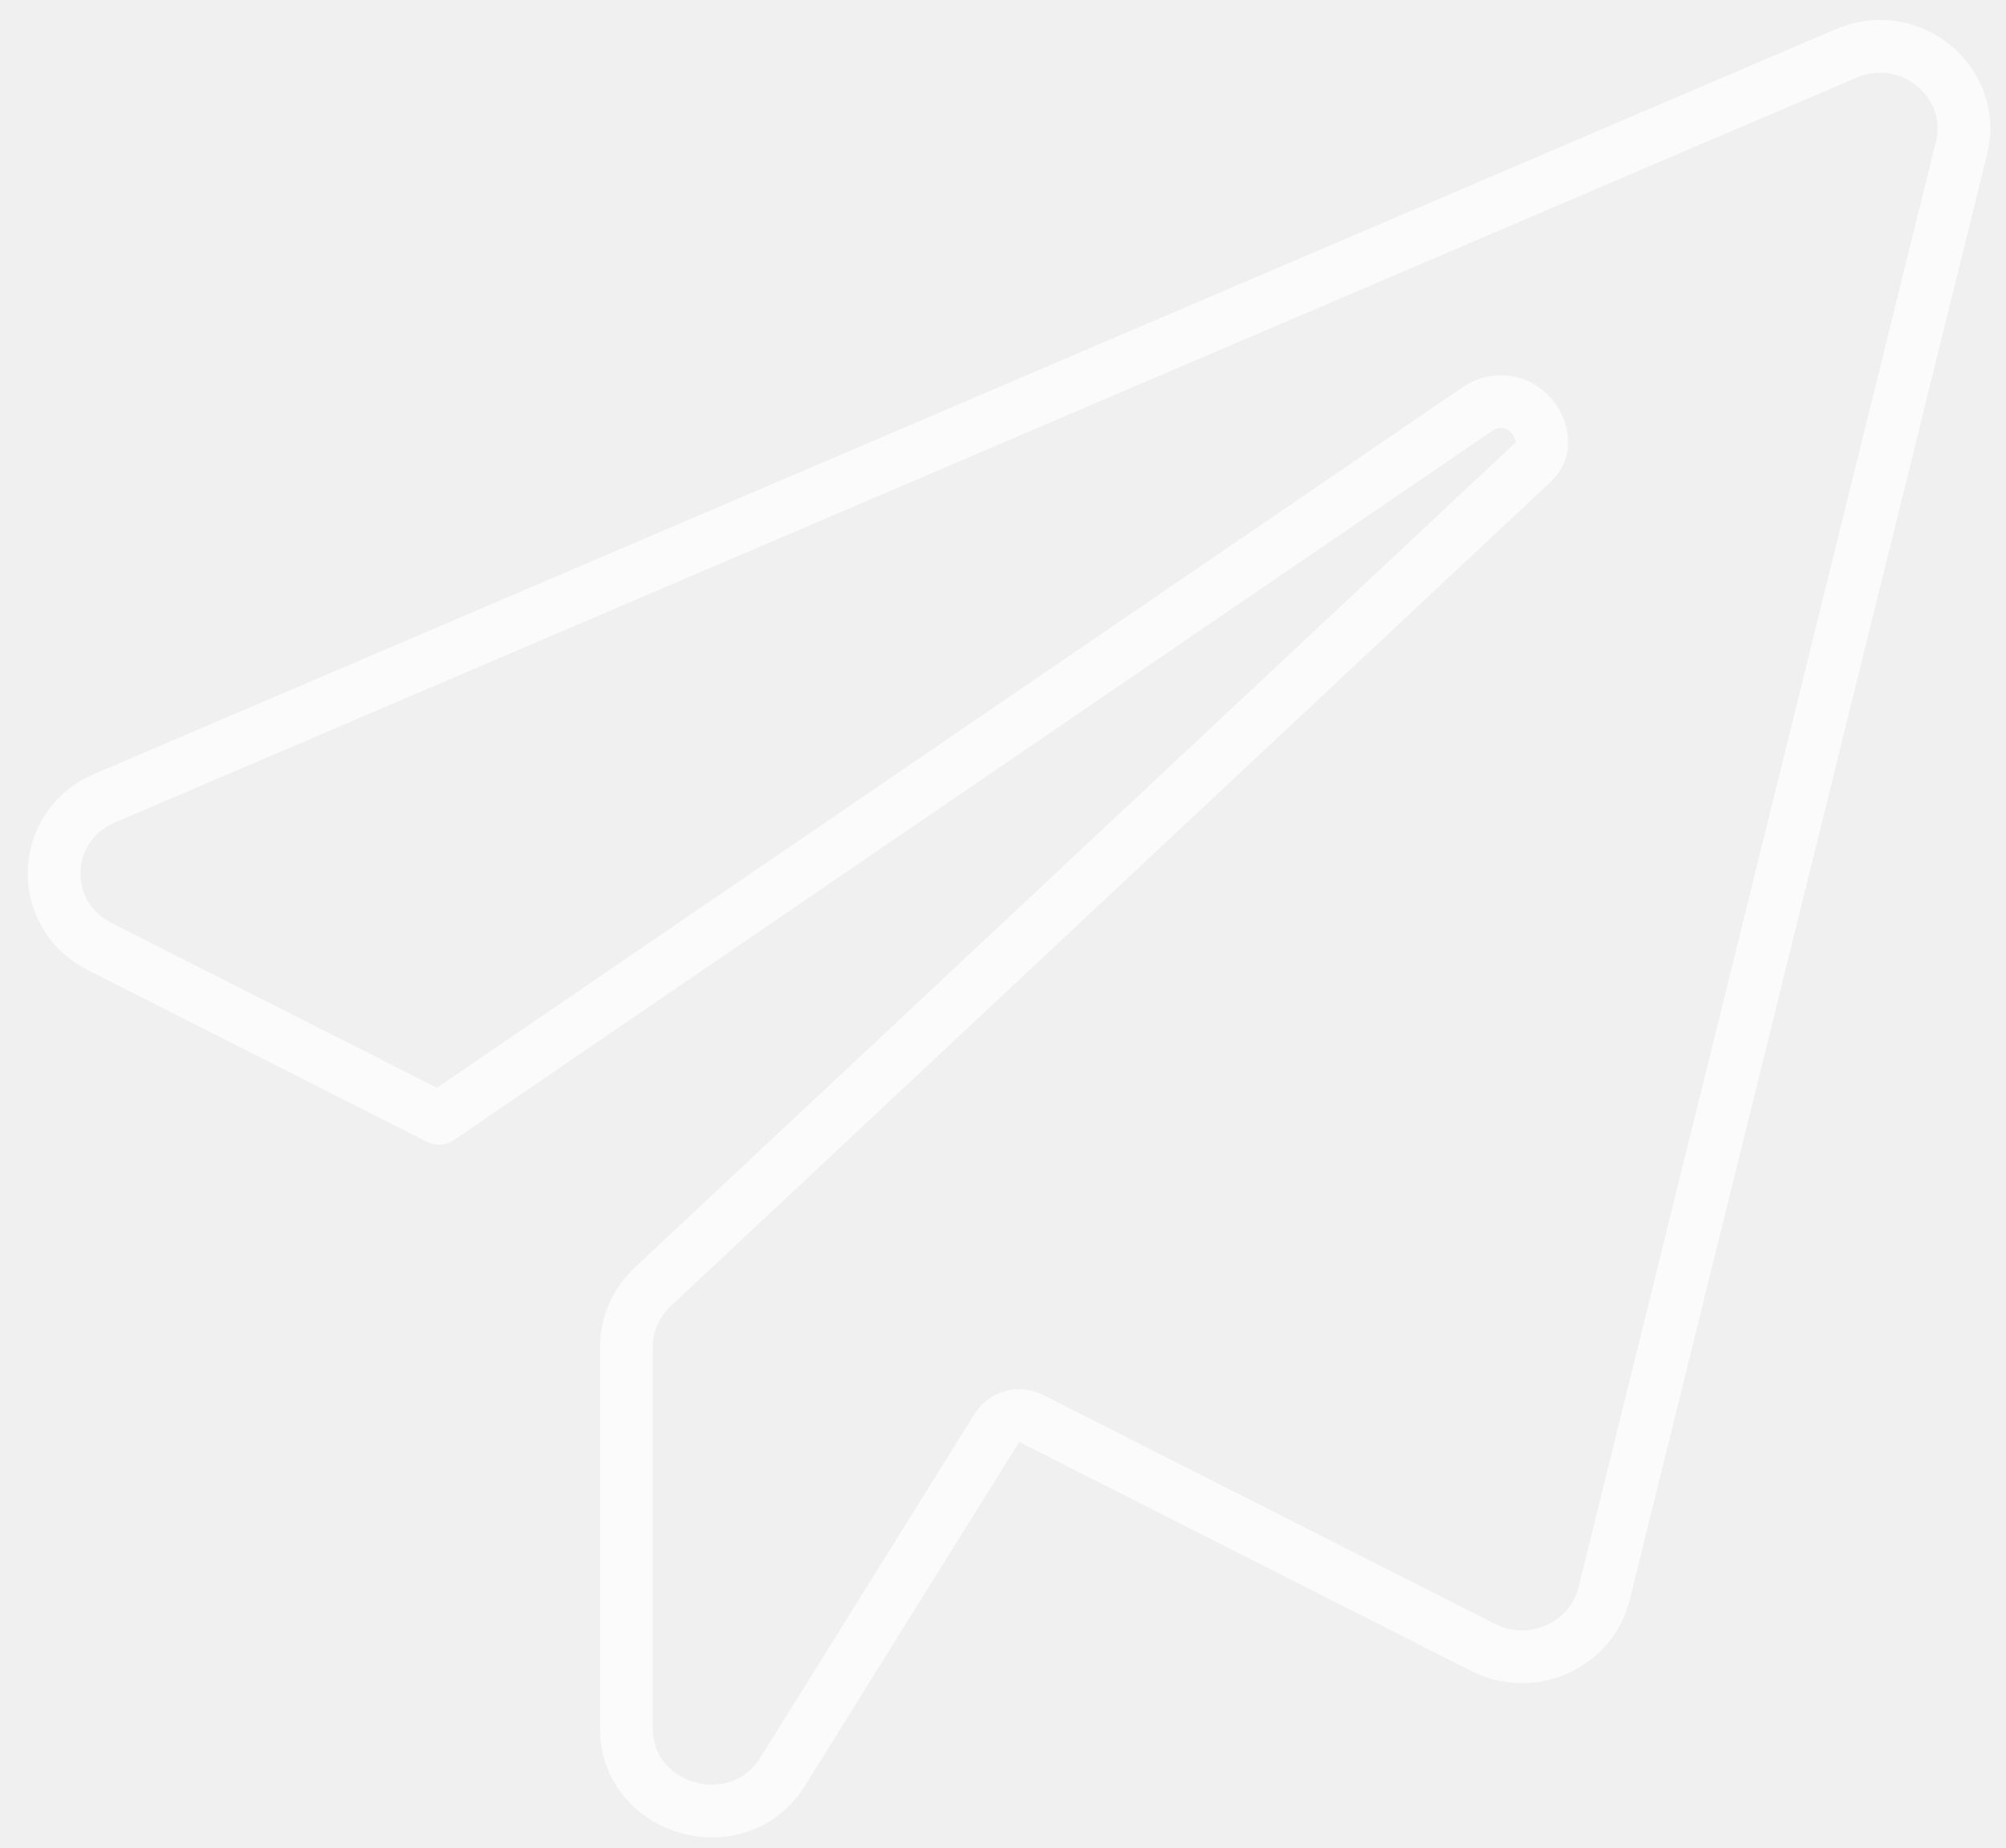
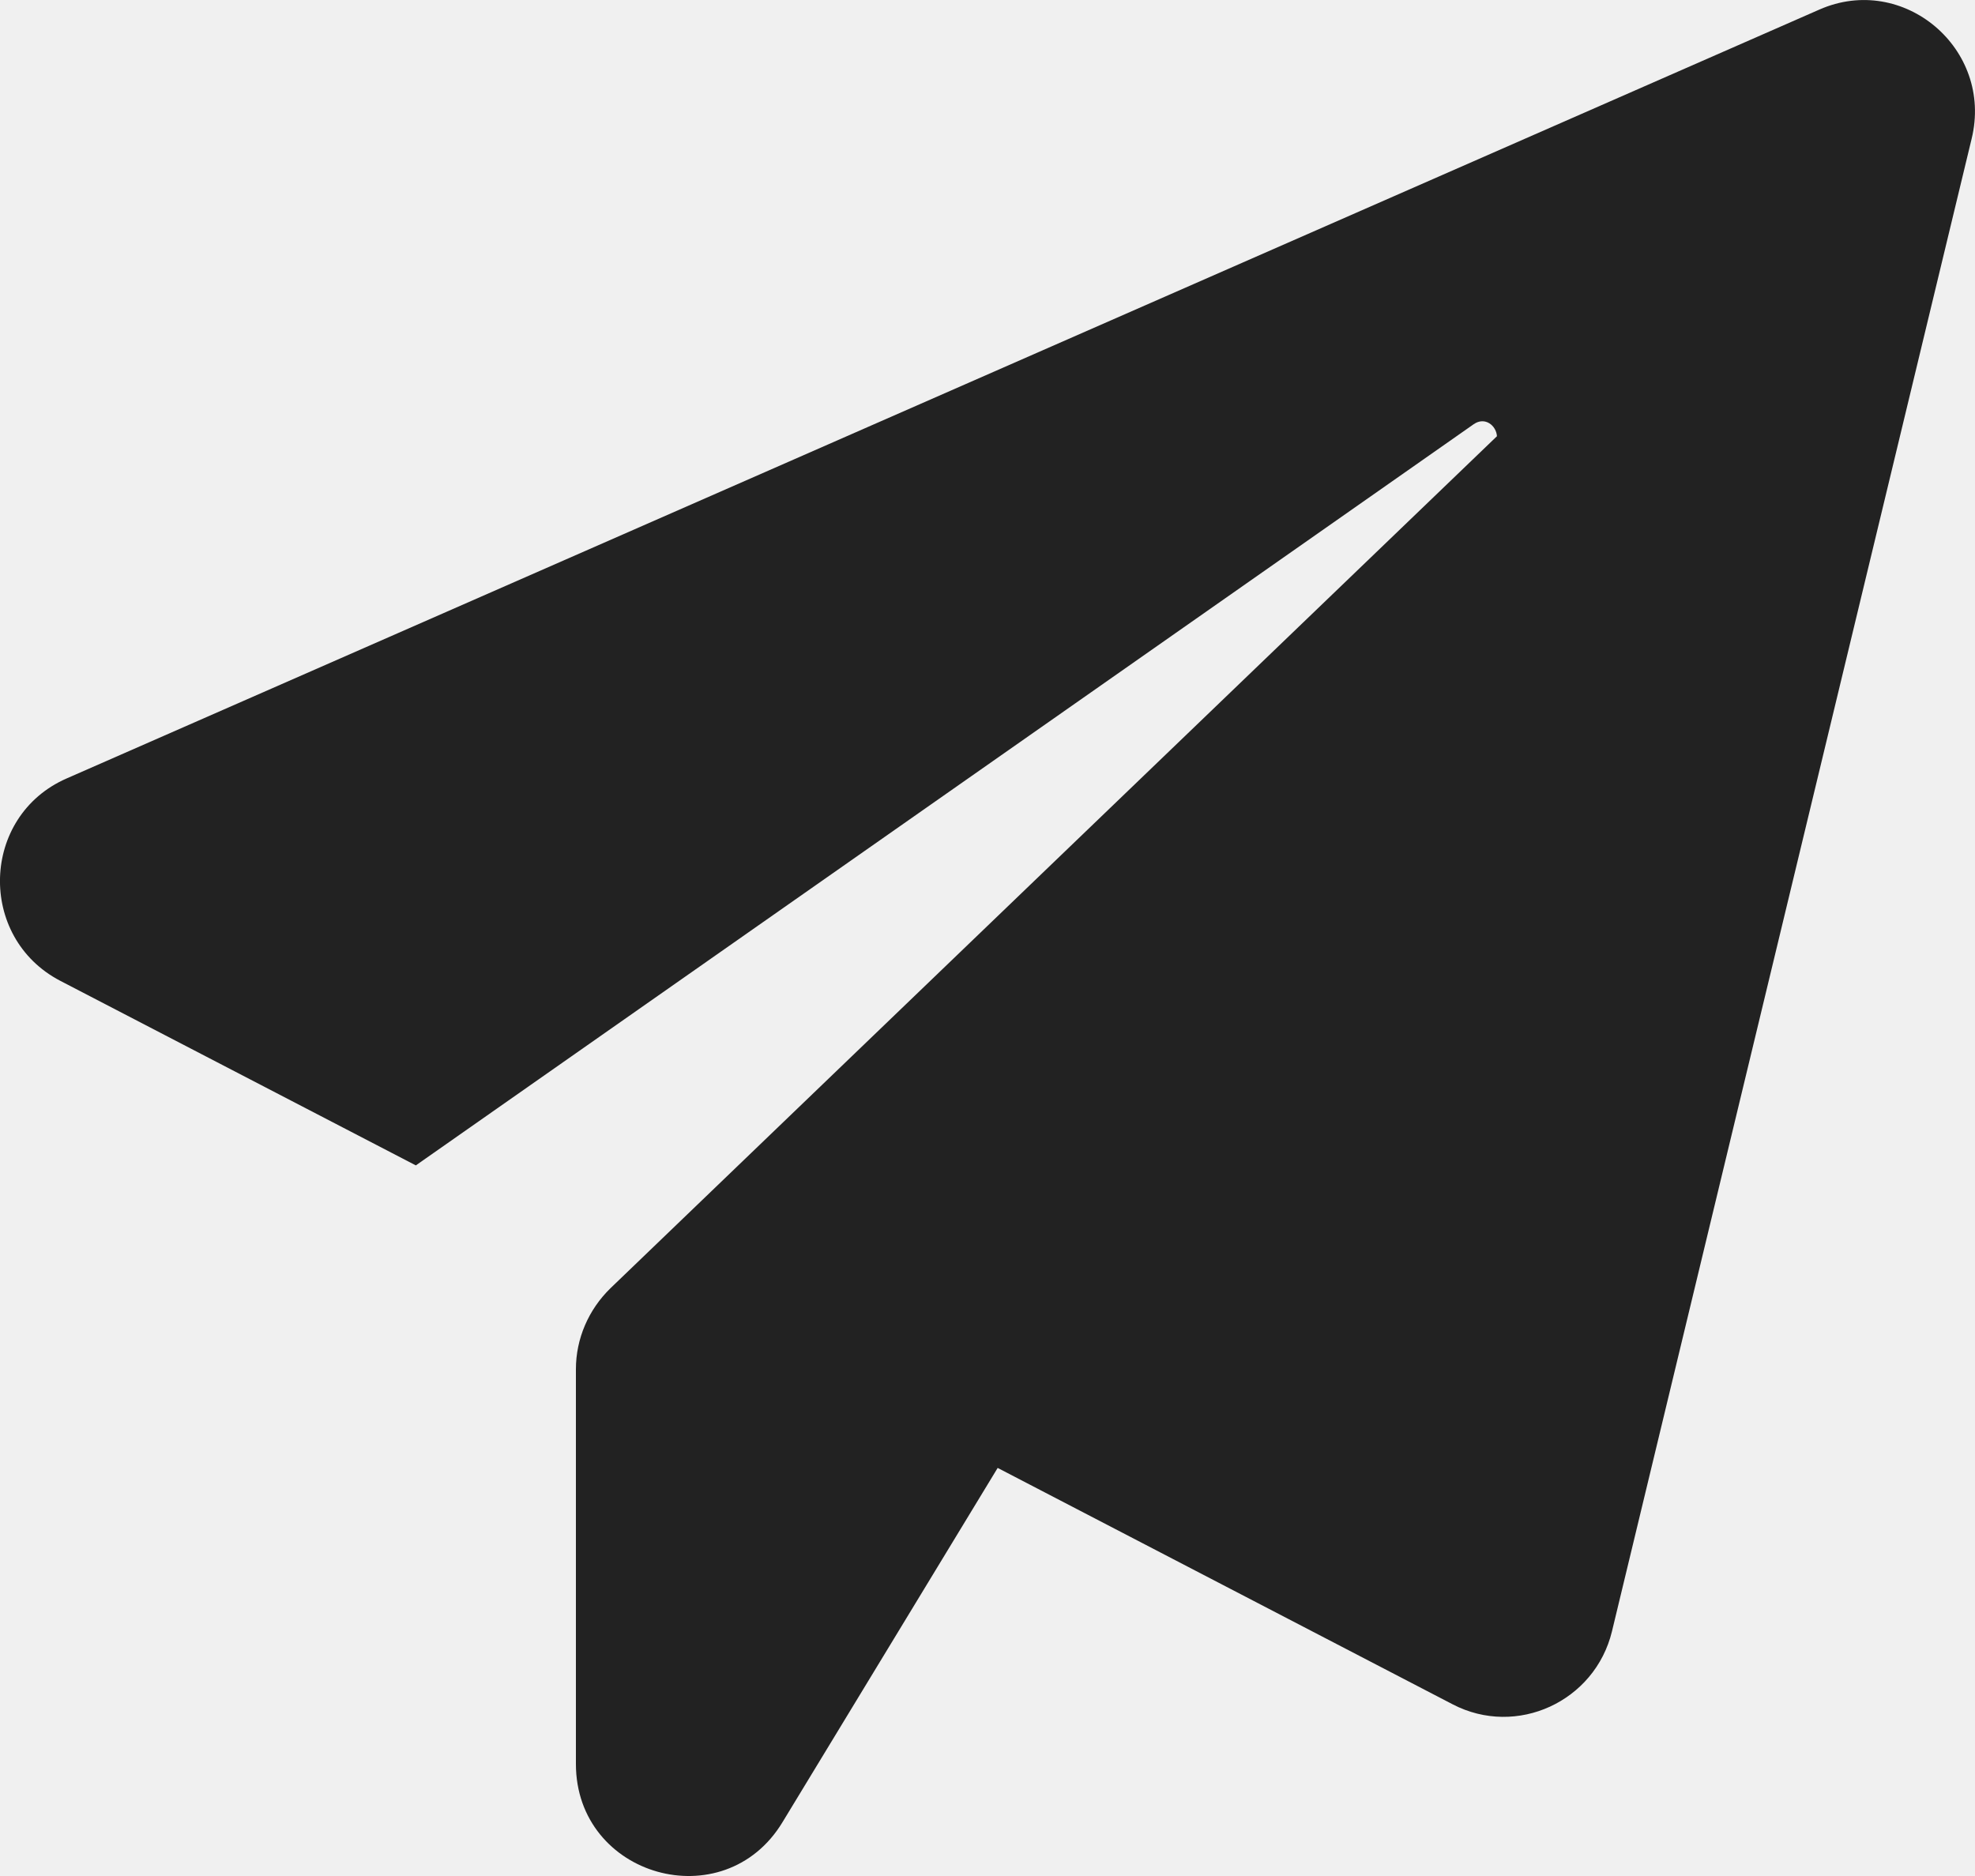
- <svg xmlns="http://www.w3.org/2000/svg" width="38" height="35" viewBox="0 0 38 35" fill="none">
-   <path d="M37.163 2.783C37.161 2.79 37.159 2.797 37.157 2.804L30.386 30.191L30.386 30.191C30.146 31.16 29.026 31.678 28.096 31.207L28.096 31.207L19.532 26.868C19.301 26.751 19.019 26.83 18.882 27.05L14.832 33.551L14.832 33.552C13.983 34.917 11.867 34.293 11.867 32.747V25.503C11.867 25.087 12.044 24.682 12.36 24.381C12.361 24.381 12.361 24.381 12.361 24.38L29.049 8.748C29.158 8.645 29.216 8.498 29.206 8.349C29.188 8.088 29.042 7.85 28.82 7.716C28.574 7.568 28.258 7.565 27.989 7.746L27.987 7.748L8.315 21.184L1.888 17.93C0.697 17.326 0.751 15.645 1.977 15.123L1.978 15.122L34.972 1.012L34.972 1.012C36.187 0.491 37.451 1.56 37.163 2.783Z" stroke="white" stroke-opacity="0.7" stroke-linejoin="round" />
+ <svg xmlns="http://www.w3.org/2000/svg" width="20" height="19" viewBox="0 0 20 19" fill="none">
+   <path d="M19.966 1.405L16.324 16.521C16.152 17.233 15.359 17.599 14.71 17.261L10.103 14.867L7.924 18.455C7.332 19.433 5.832 19.009 5.832 17.865V13.867C5.832 13.558 5.96 13.263 6.182 13.047L15.159 4.418C15.152 4.31 15.038 4.217 14.924 4.296L4.211 11.803L0.611 9.934C-0.232 9.495 -0.196 8.265 0.675 7.884L18.424 0.097C19.273 -0.277 20.188 0.492 19.966 1.405L19.966 1.405Z" fill="#222222" />
</svg>
